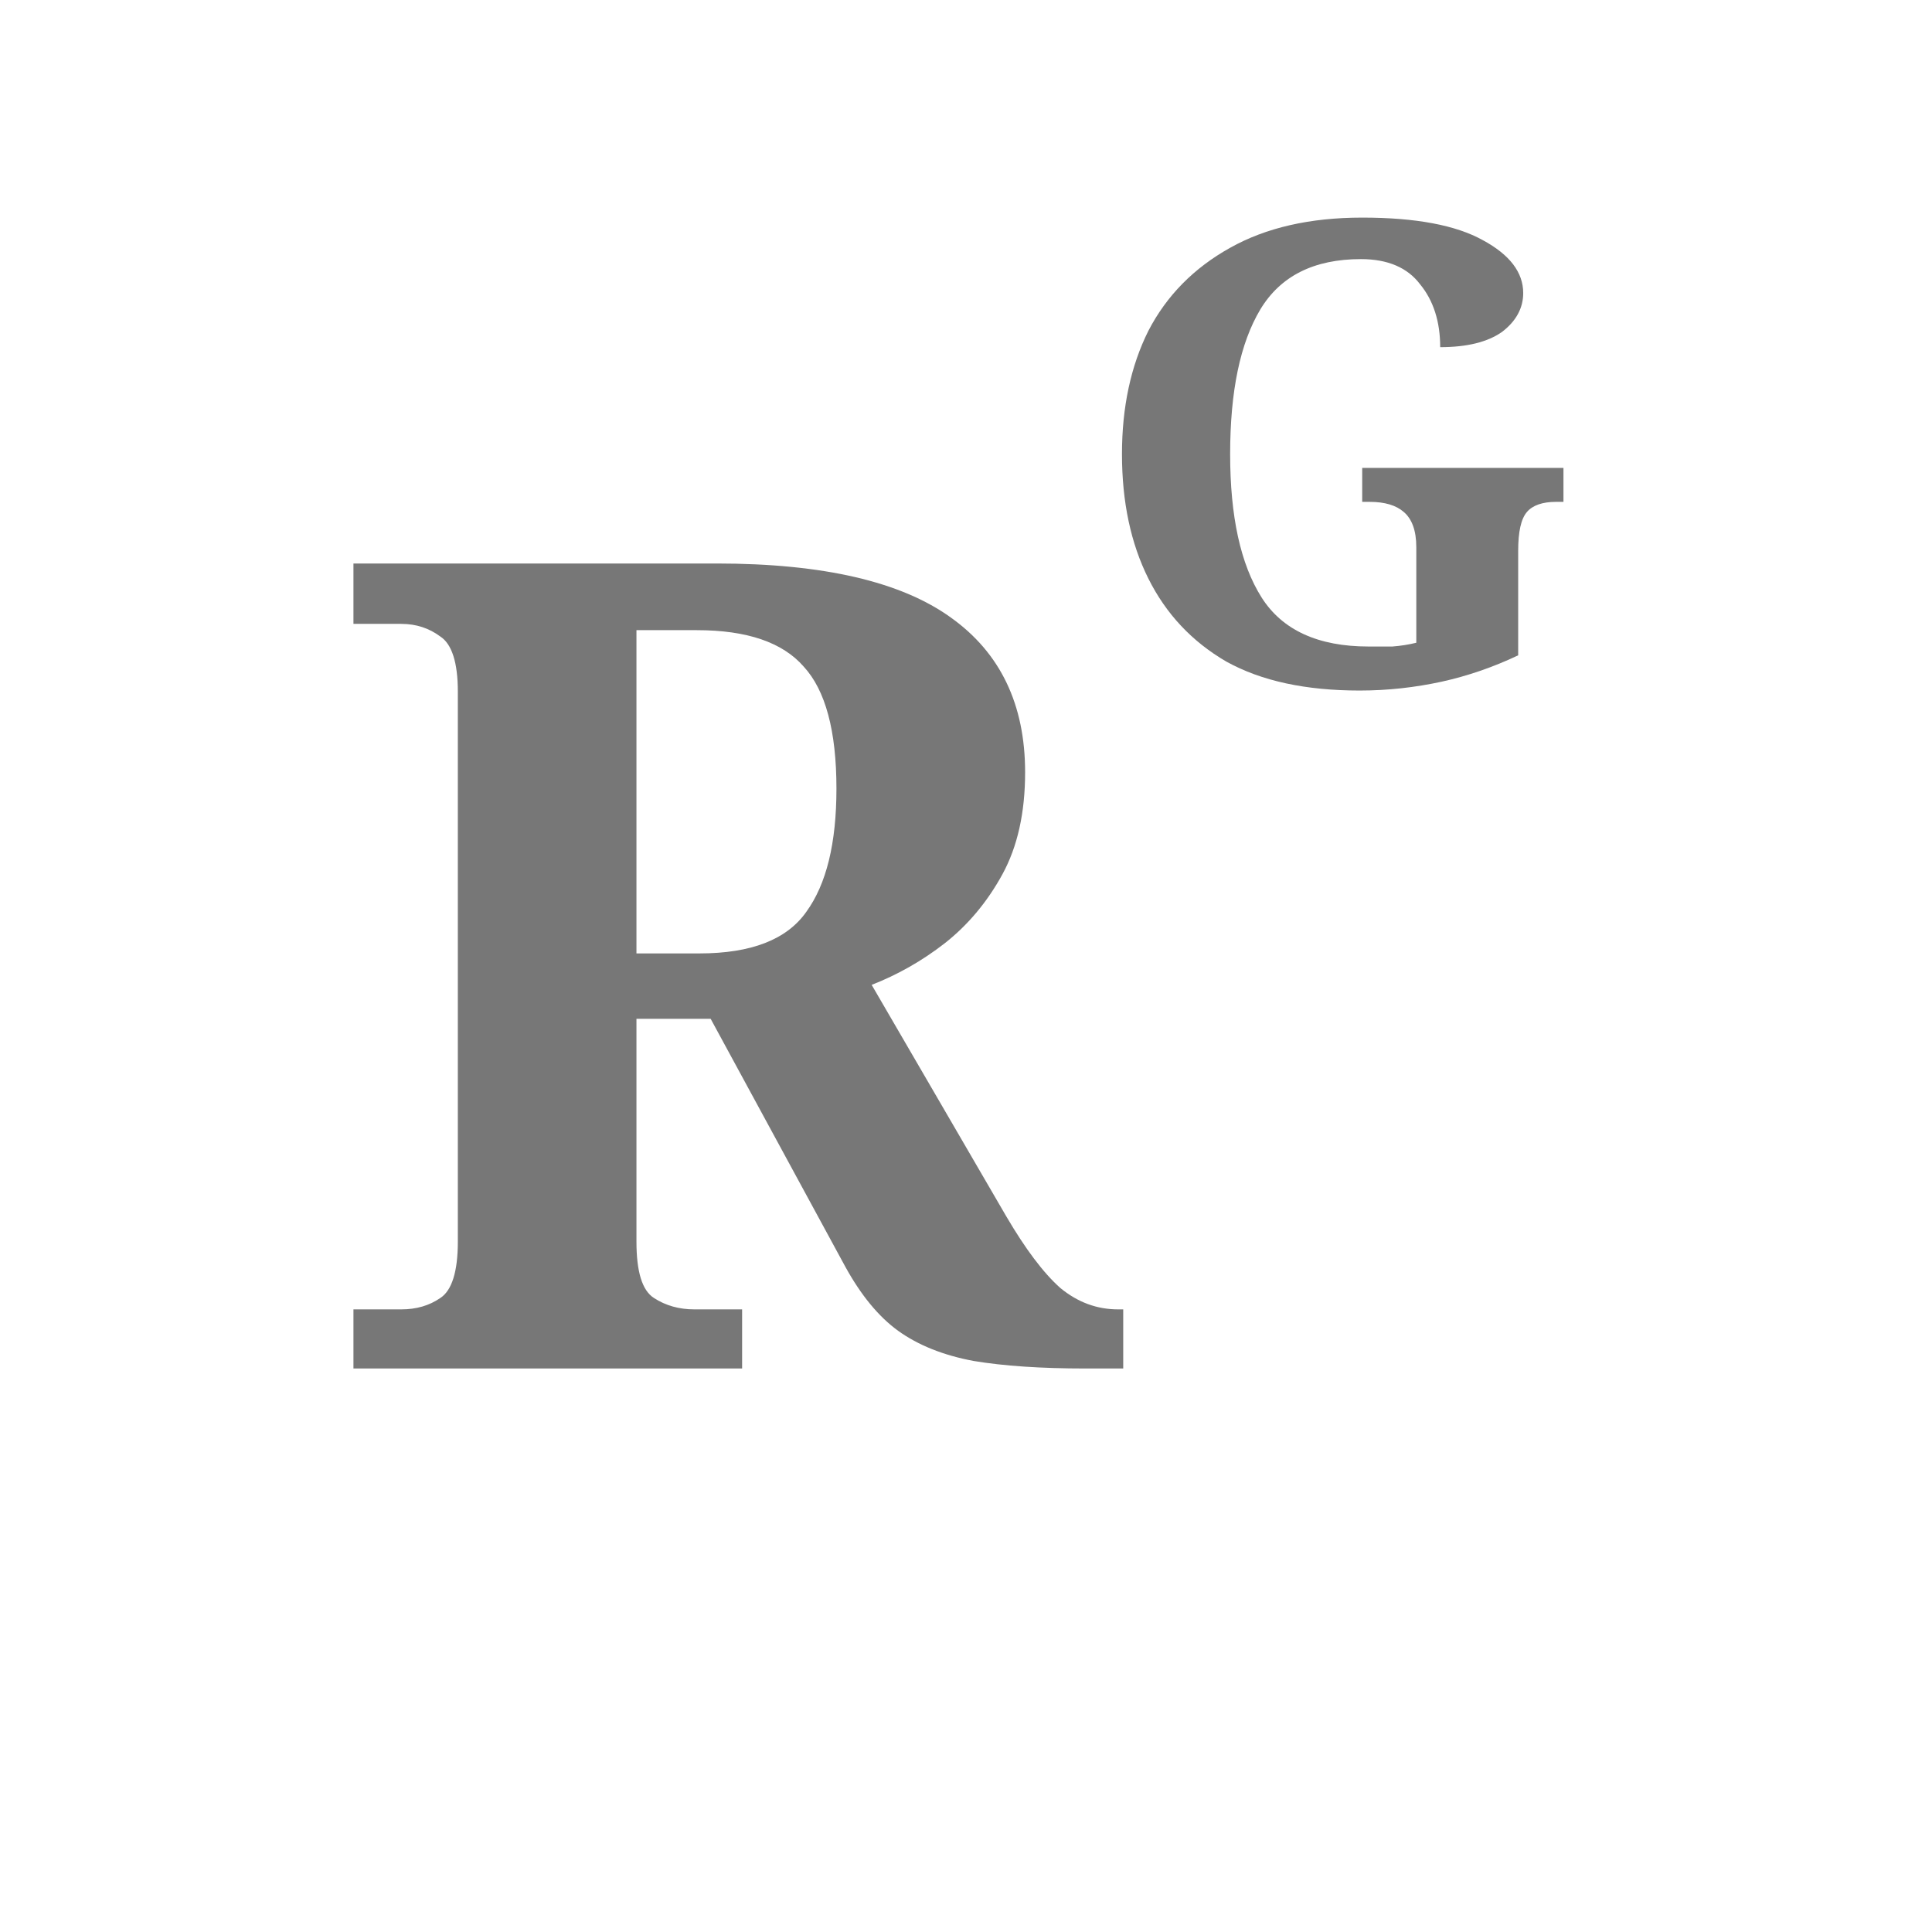
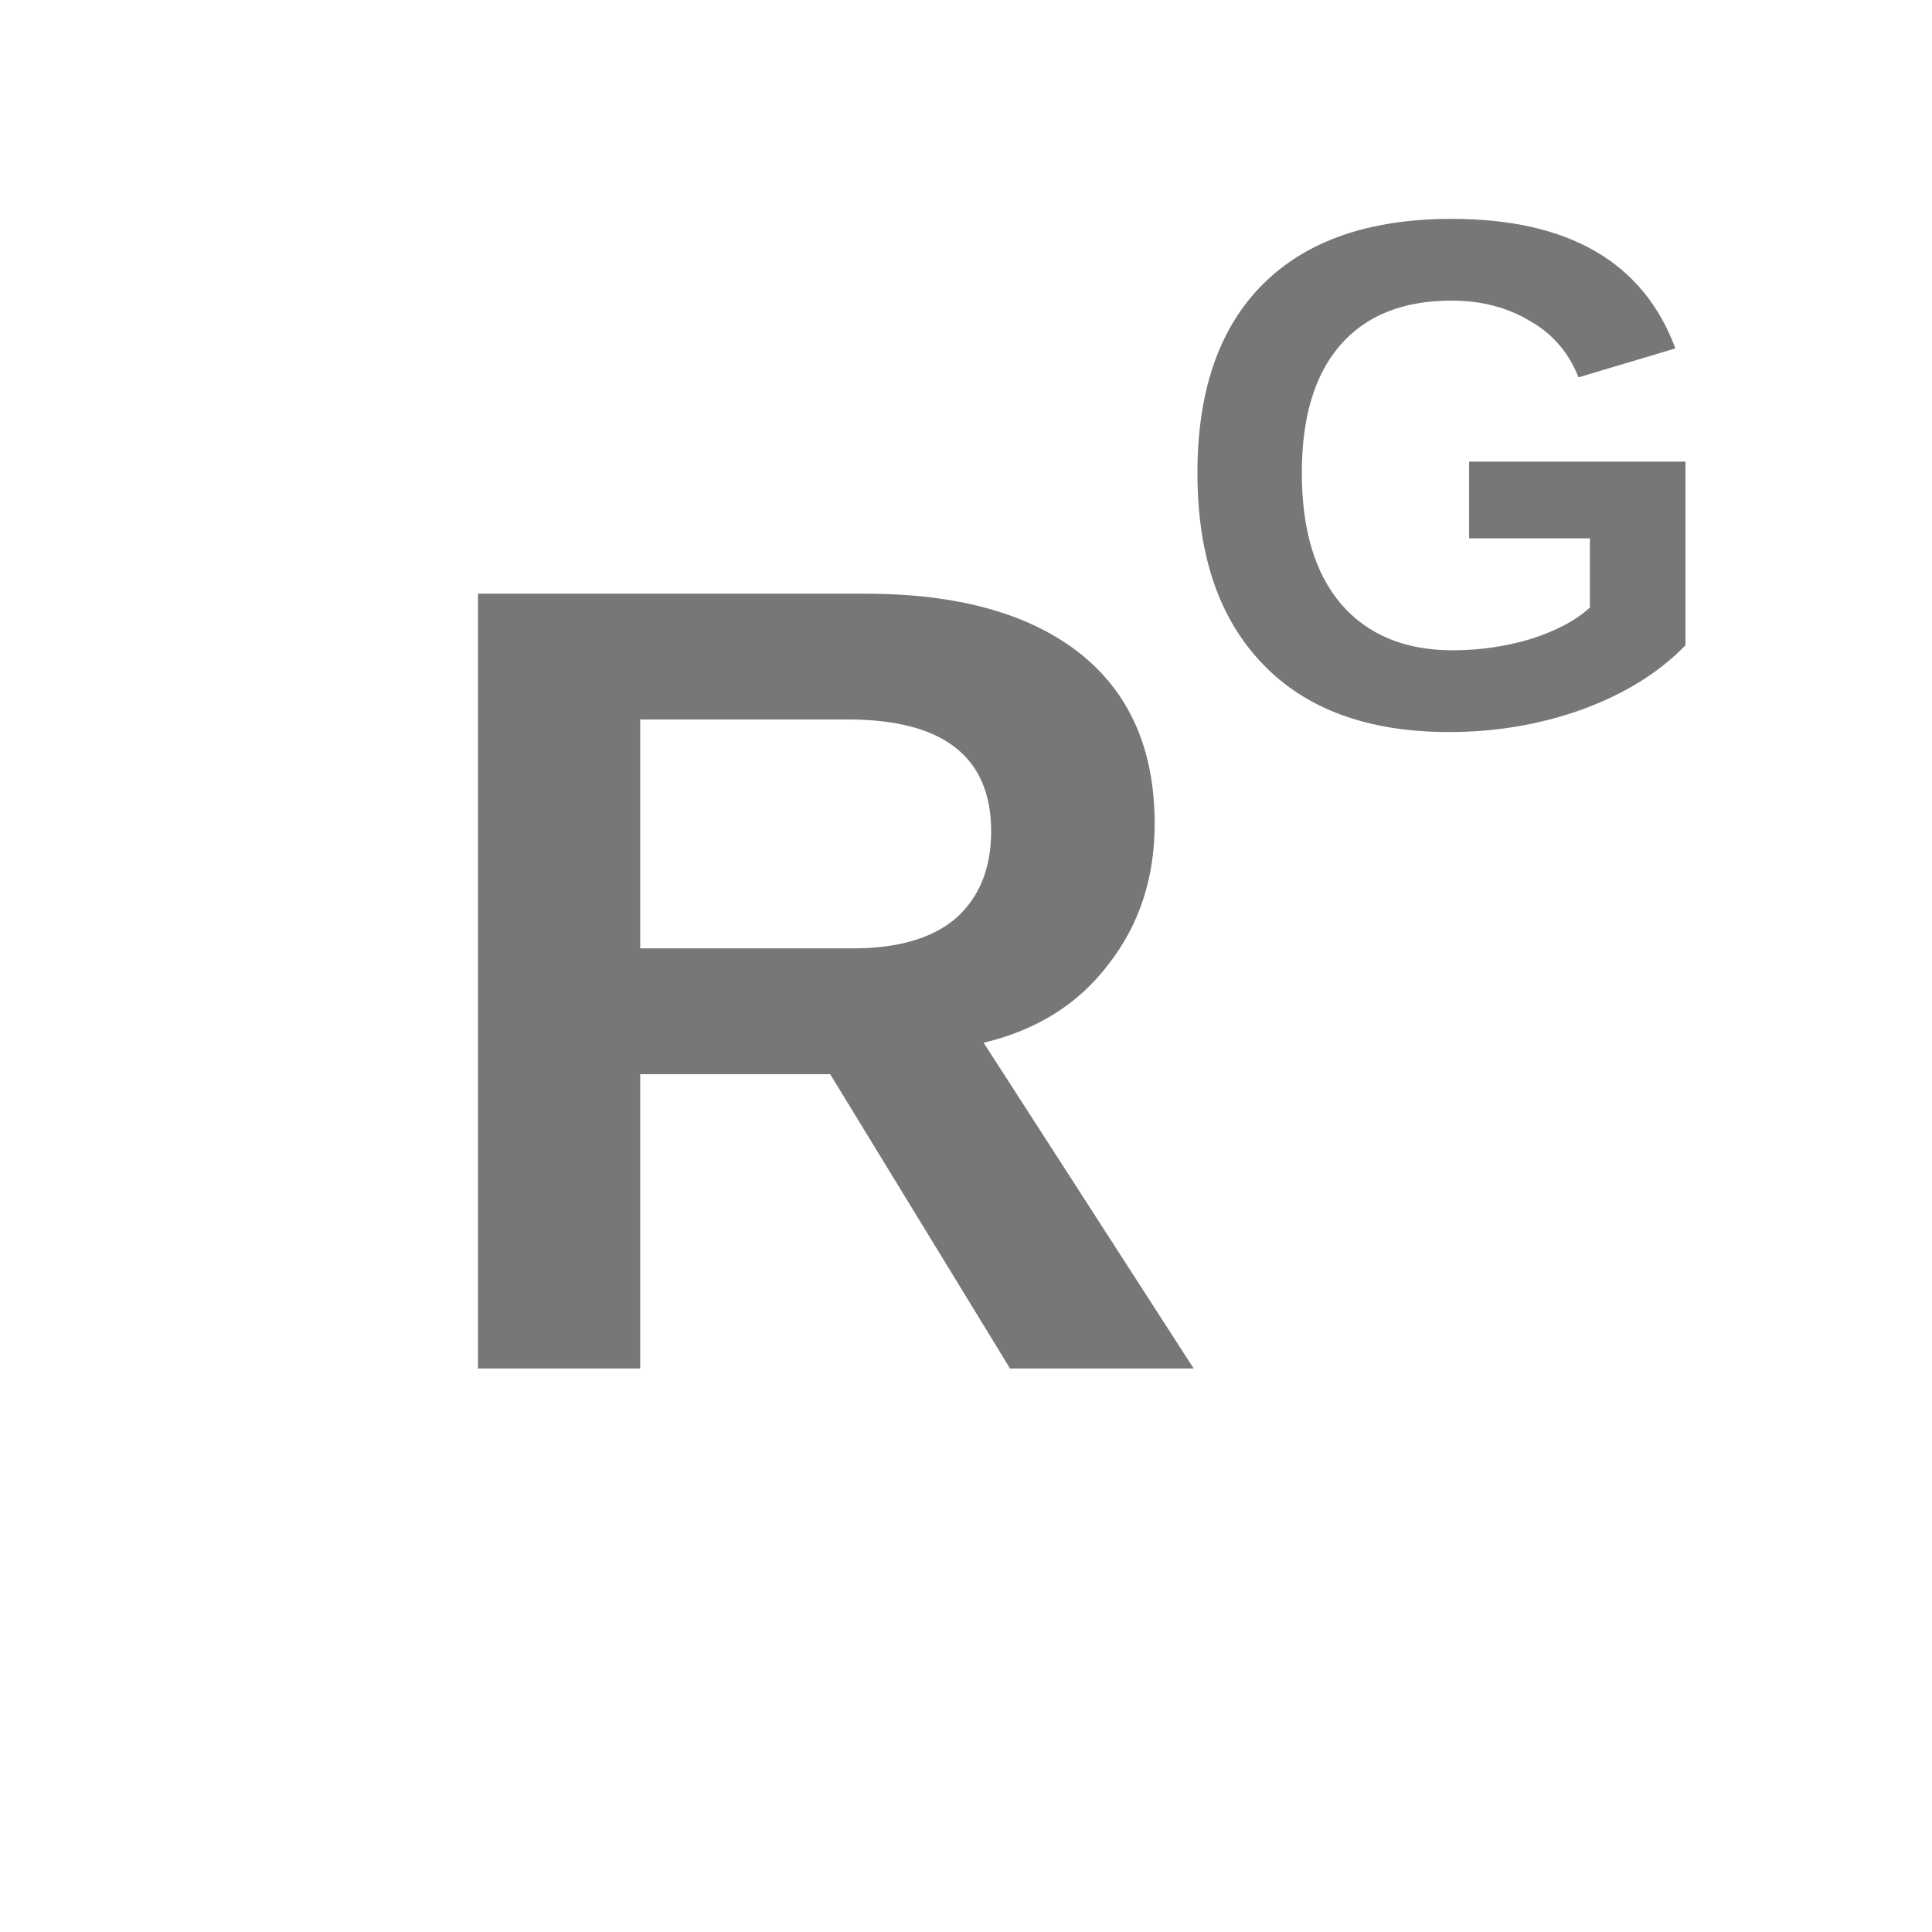
- <svg xmlns="http://www.w3.org/2000/svg" viewBox="0 0 24 24" fill="#777" aria-hidden="true">
-   <text x="4" y="17" font-family="Georgia, serif" font-size="14" font-weight="600">R</text>
-   <text x="13.5" y="8.5" font-family="Georgia, serif" font-size="8" font-weight="600">G</text>
+ <svg xmlns="http://www.w3.org/2000/svg" viewBox="0 0 24 24">
+   <text x="5" y="17" font-size="14" font-family="Arial, Helvetica, sans-serif" font-weight="700" fill="#777">R</text>
+   <text x="14.5" y="9" font-size="9" font-family="Arial, Helvetica, sans-serif" font-weight="700" fill="#777">G</text>
</svg>
